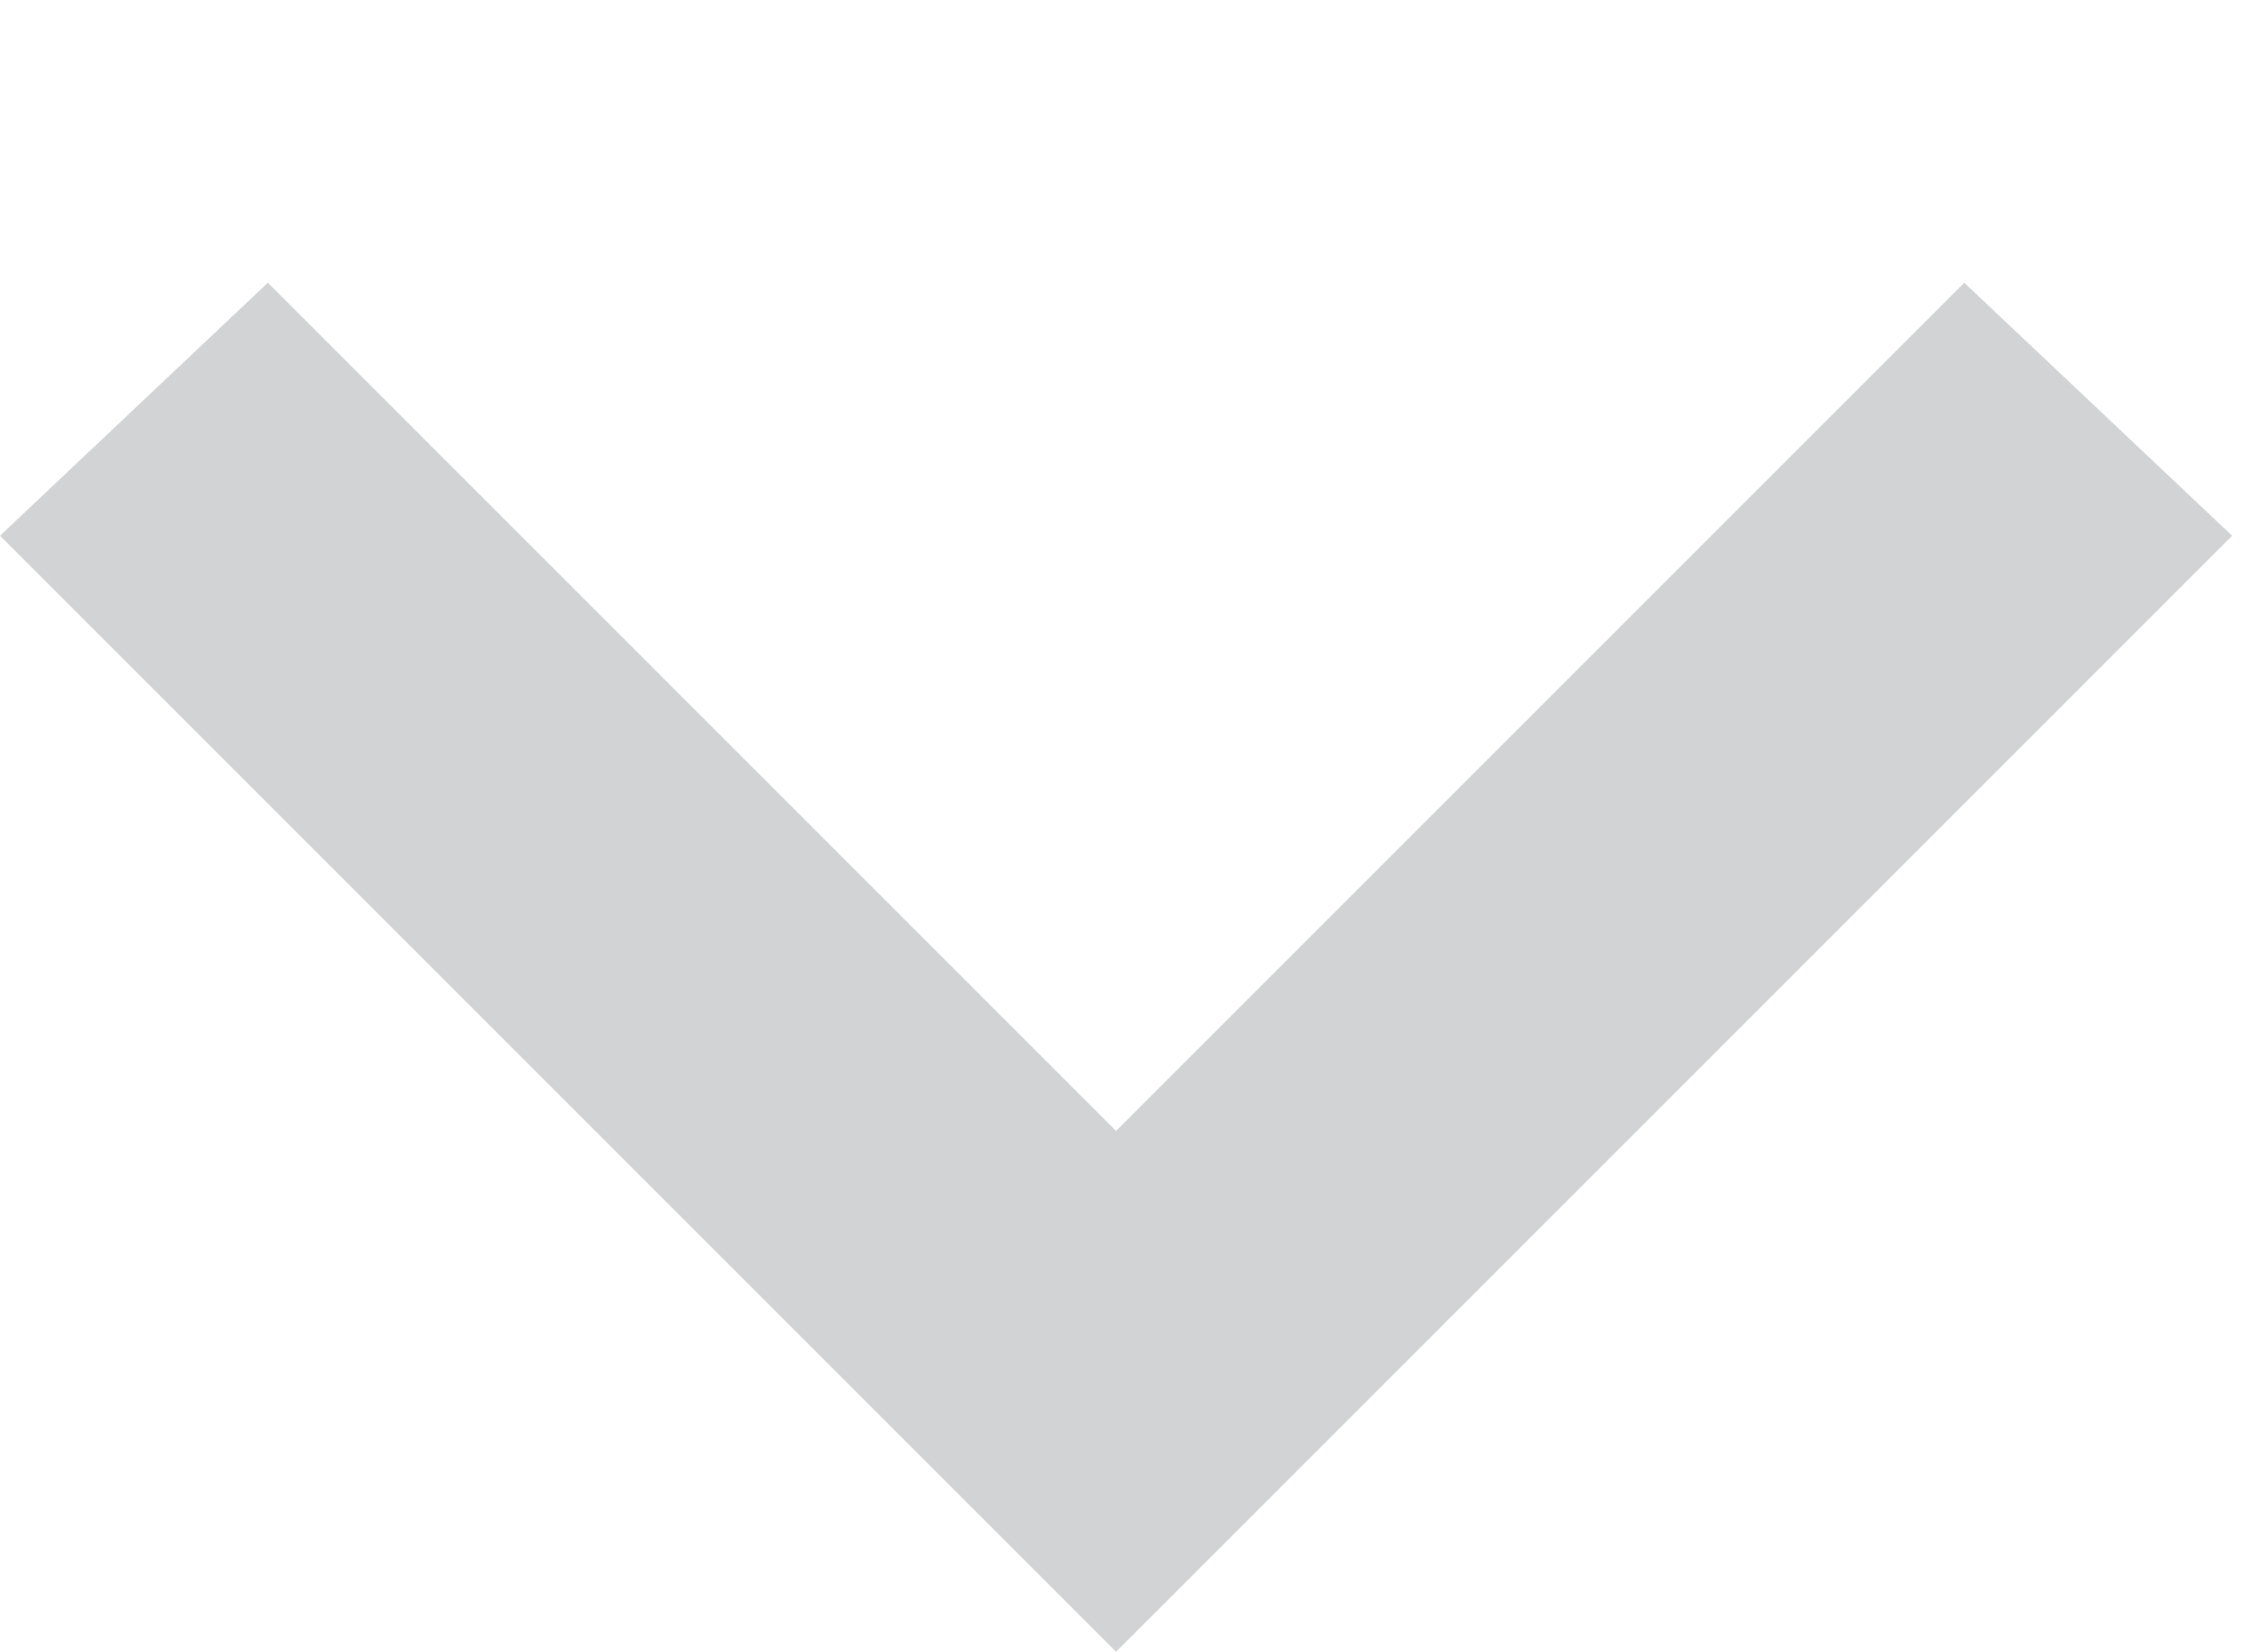
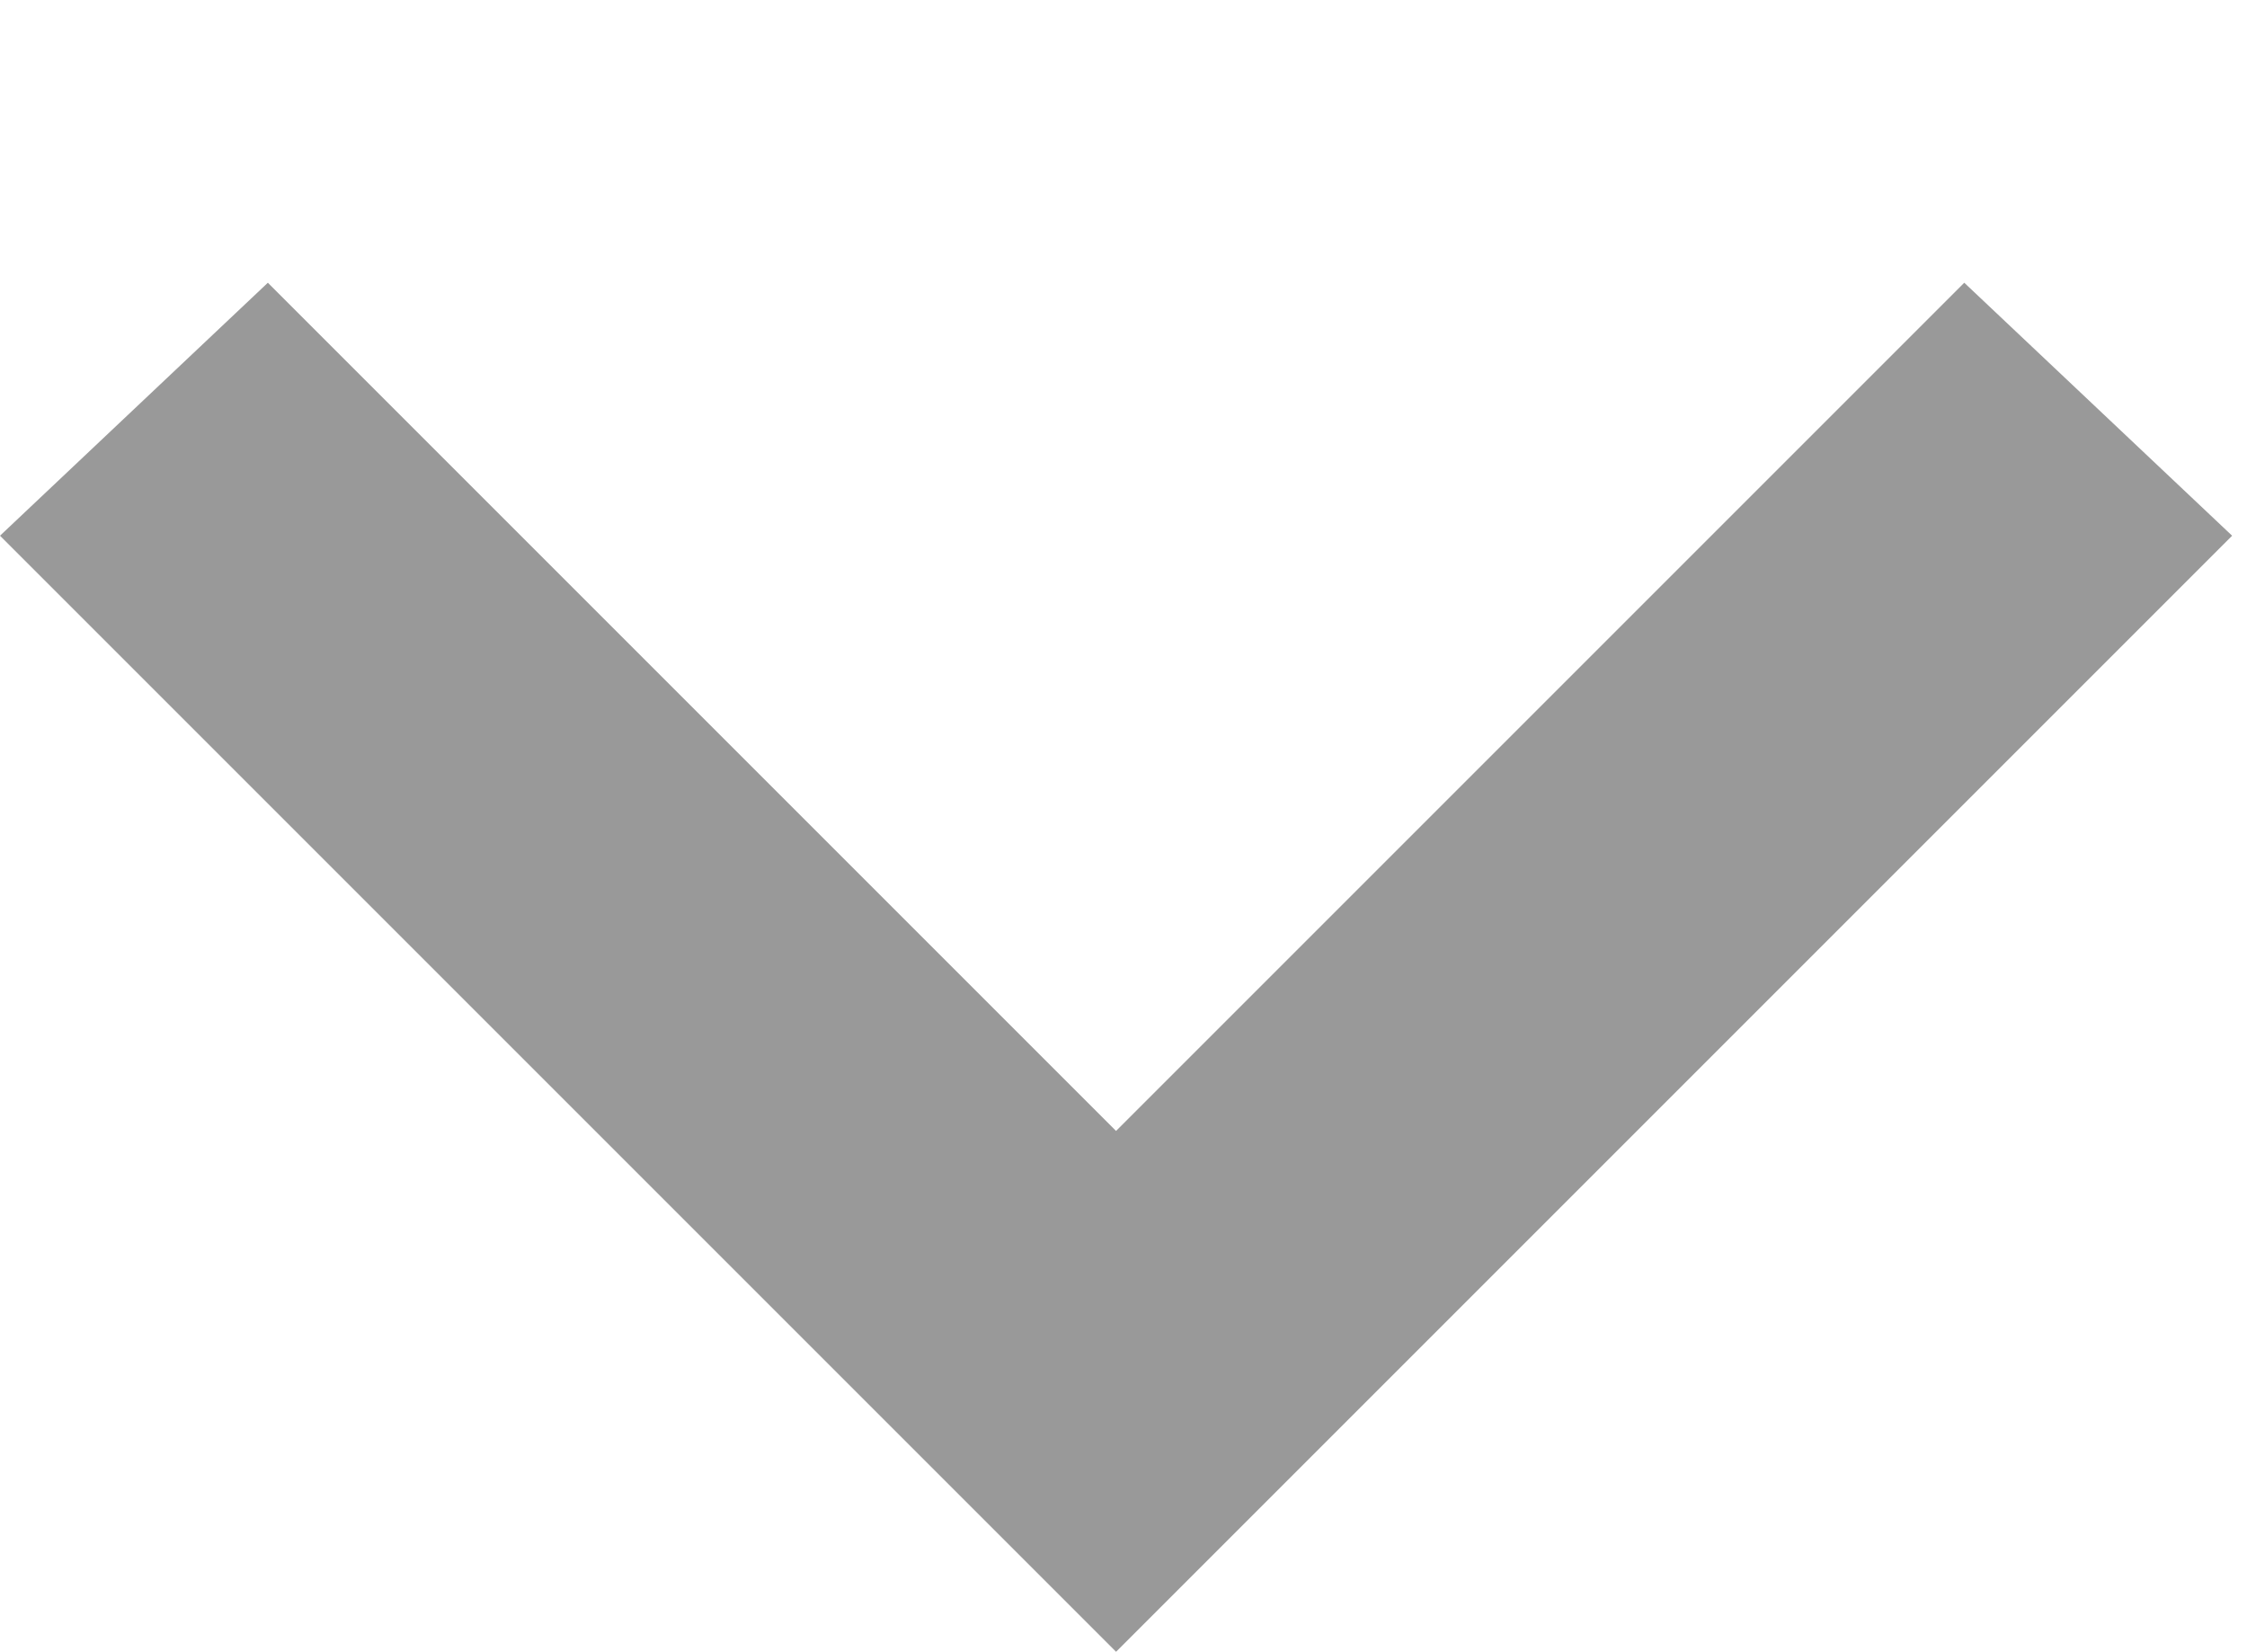
<svg xmlns="http://www.w3.org/2000/svg" version="1.1" id="Capa_1" x="0px" y="0px" viewBox="0 0 15.1 11.1" style="enable-background:new 0 0 15.1 11.1;" xml:space="preserve" class="arrow-down">
  <style type="text/css">
- 	.st0{fill:#D1D3D4;}
- 	.st1{fill:#58595B;}
+ 	.st0{fill:#999999;}
+ 	.st1{fill:#999999;}
</style>
  <g>
    <path class="st0" d="M1.8,1.9l5.7,5.7l5.7-5.7L15,3.6l-7.5,7.5L0,3.6L1.8,1.9z" />
  </g>
</svg>
